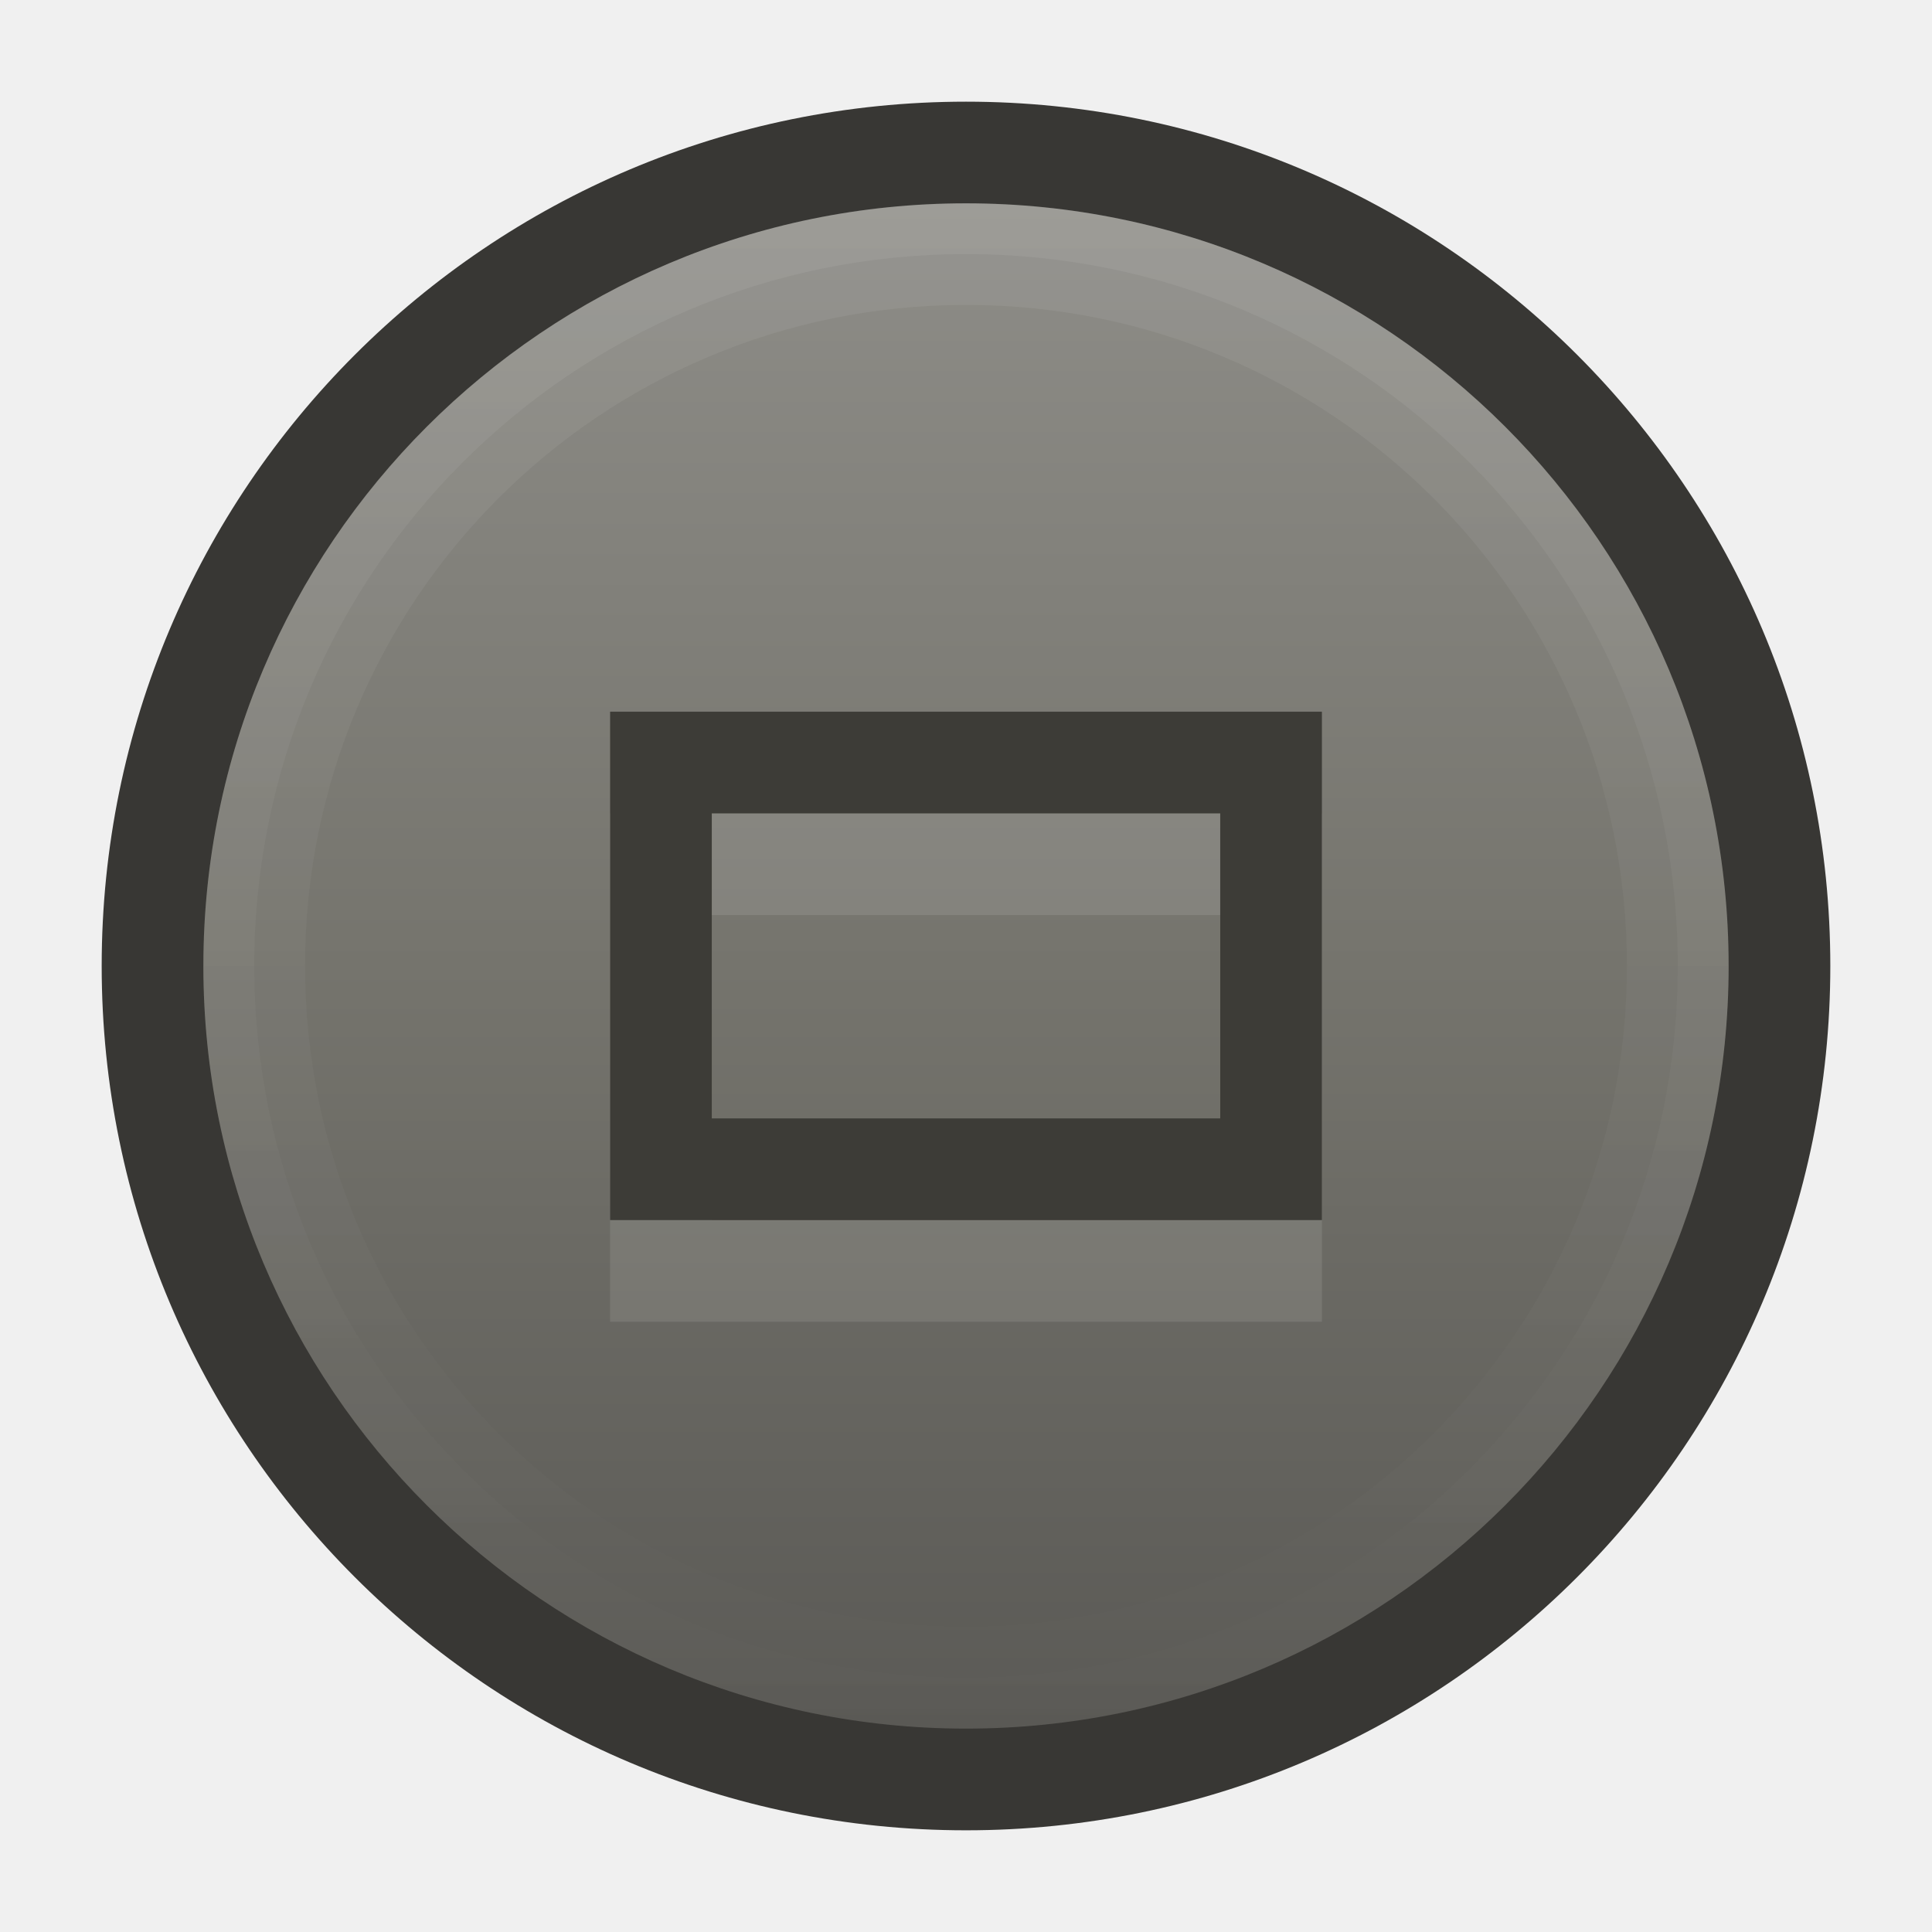
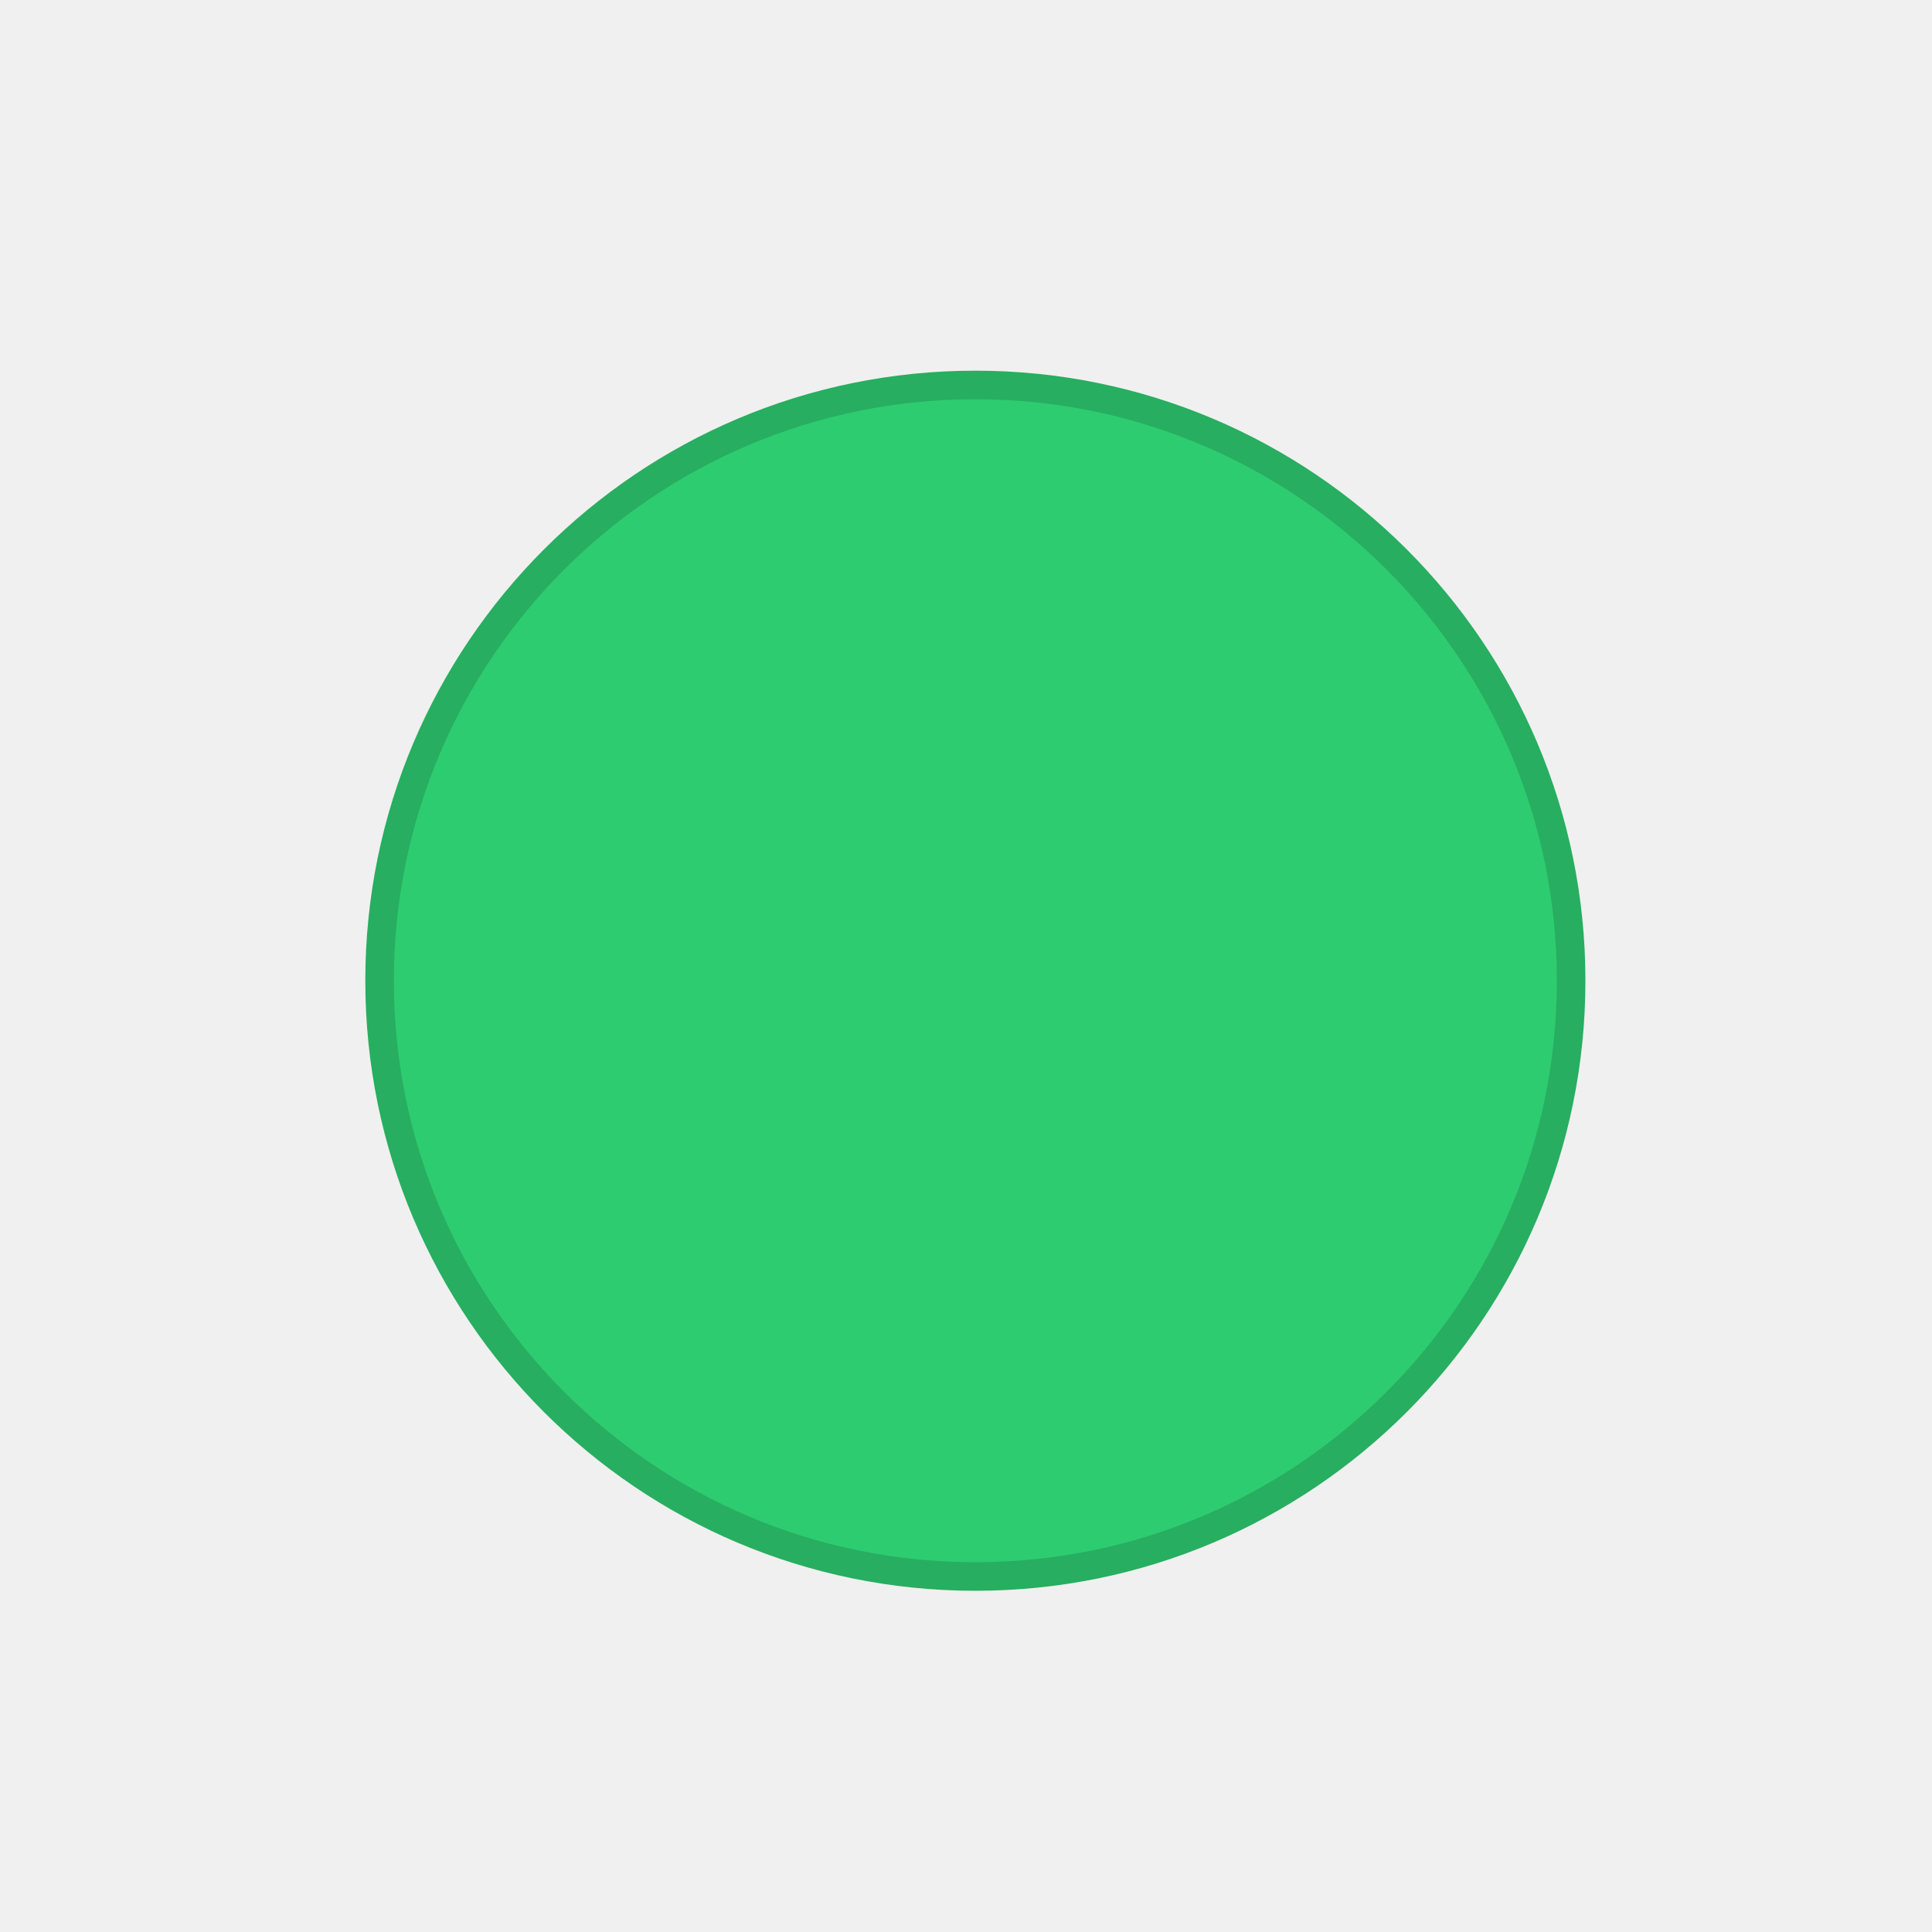
<svg xmlns="http://www.w3.org/2000/svg" xmlns:xlink="http://www.w3.org/1999/xlink" width="19" height="19" id="svg4875" version="1.1" viewBox="0 0 19 19">
  <defs id="defs4877">
    <linearGradient xlink:href="#linearGradient4809" id="linearGradient4795" gradientUnits="userSpaceOnUse" gradientTransform="translate(-1072.362,-1053.362)" x1="2" y1="1062.862" x2="17" y2="1062.862" />
    <linearGradient id="linearGradient4809">
      <stop style="stop-color:#5a5955;stop-opacity:1" offset="0" id="stop4511" />
      <stop id="stop4517" offset="0.5" style="stop-color:#75746d;stop-opacity:1" />
      <stop style="stop-color:#8e8d88;stop-opacity:1" offset="1" id="stop4513" />
    </linearGradient>
    <linearGradient xlink:href="#linearGradient4521" id="linearGradient4797" gradientUnits="userSpaceOnUse" gradientTransform="translate(2125.724,0)" x1="-1070.362" y1="9.5" x2="-1055.362" y2="9.5" />
    <linearGradient id="linearGradient4521">
      <stop style="stop-color:#ffffff;stop-opacity:1;" offset="0" id="stop4523" />
      <stop style="stop-color:#ffffff;stop-opacity:0;" offset="1" id="stop4525" />
    </linearGradient>
    <linearGradient xlink:href="#linearGradient4521" id="linearGradient4799" gradientUnits="userSpaceOnUse" gradientTransform="matrix(1.035712,0,0,1.035712,2163.681,-0.3392617)" x1="-1070.362" y1="9.5" x2="-1055.362" y2="9.5" />
-     <linearGradient id="linearGradient4809-2">
-       <stop style="stop-color:#5a5955;stop-opacity:1" offset="0" id="stop4511-6" />
-       <stop id="stop4517-5" offset="0.5" style="stop-color:#75746d;stop-opacity:1" />
-       <stop style="stop-color:#8e8d88;stop-opacity:1" offset="1" id="stop4513-6" />
-     </linearGradient>
-     <linearGradient id="linearGradient4521-2">
-       <stop style="stop-color:#ffffff;stop-opacity:1;" offset="0" id="stop4523-9" />
-       <stop style="stop-color:#ffffff;stop-opacity:0;" offset="1" id="stop4525-9" />
-     </linearGradient>
-     <linearGradient xlink:href="#linearGradient4809-2" id="linearGradient5782" gradientUnits="userSpaceOnUse" gradientTransform="translate(-1072.362,-1053.362)" x1="2" y1="1062.862" x2="17" y2="1062.862" />
-     <linearGradient xlink:href="#linearGradient4521-2" id="linearGradient7597" gradientUnits="userSpaceOnUse" gradientTransform="matrix(0,1,1,0,0,2125.724)" x1="-1070.362" y1="9.5" x2="-1055.362" y2="9.5" />
-     <linearGradient xlink:href="#linearGradient4521-2" id="linearGradient7605" gradientUnits="userSpaceOnUse" gradientTransform="matrix(0,1.035712,1.035712,0,-0.3392617,2163.681)" x1="-1070.362" y1="9.5" x2="-1055.362" y2="9.5" />
  </defs>
  <g id="layer1" transform="translate(287.3571,-522.8622)">
-     <use x="0" y="0" xlink:href="#g4783" id="use4830" transform="translate(-71.16345,-1065.616)" width="100%" height="100%" />
-     <g transform="translate(-287.3571,-530.5)" id="g4783">
-       <circle style="color:#000000;fill:#383734;fill-opacity:1;fill-rule:nonzero;stroke:none;stroke-width:8;marker:none;visibility:visible;display:inline;overflow:visible;enable-background:accumulate" id="circle4785" cx="9.5" cy="1062.862" r="8.5" d="m 18,1062.862 a 8.5,8.5 0 0 1 -8.5,8.5 8.5,8.5 0 0 1 -8.5,-8.5 8.5,8.5 0 0 1 8.5,-8.5 8.5,8.5 0 0 1 8.5,8.5 z" />
-       <circle r="7.5" cy="9.5" cx="-1062.862" id="circle4787" style="color:#000000;fill:url(#linearGradient5782);fill-opacity:1;fill-rule:nonzero;stroke:none;stroke-width:8;marker:none;visibility:visible;display:inline;overflow:visible;enable-background:accumulate" transform="matrix(0,-1,1,0,0,0)" d="m -1055.362,9.5 a 7.5,7.5 0 0 1 -7.5,7.5 7.5,7.5 0 0 1 -7.5,-7.5 7.5,7.5 0 0 1 7.5,-7.5 7.5,7.5 0 0 1 7.5,7.5 z" />
-       <path style="font-style:normal;font-variant:normal;font-weight:normal;font-stretch:normal;text-indent:0;text-align:start;text-decoration:none;line-height:normal;letter-spacing:normal;word-spacing:normal;text-transform:none;direction:ltr;block-progression:tb;writing-mode:lr-tb;text-anchor:start;baseline-shift:baseline;opacity:0.07;color:#000000;color-interpolation:sRGB;color-interpolation-filters:linearRGB;fill:url(#linearGradient7597);fill-opacity:1;stroke:none;stroke-width:1;marker:none;visibility:visible;display:inline;overflow:visible;isolation:auto;mix-blend-mode:normal;enable-background:accumulate;clip-rule:nonzero;color-rendering:auto;image-rendering:auto;shape-rendering:auto;text-rendering:auto;font-family:sans-serif;-inkscape-font-specification:sans-serif" d="m 2,1062.861 c 0,-4.136 3.364,-7.5 7.5,-7.5 4.136,0 7.5,3.364 7.5,7.5 0,4.136 -3.364,7.5 -7.5,7.5 -4.136,0 -7.5,-3.364 -7.5,-7.5 z m 1,0 c 0,3.596 2.904,6.5 6.5,6.5 3.596,0 6.5,-2.904 6.5,-6.5 0,-3.596 -2.904,-6.5 -6.5,-6.5 -3.596,0 -6.5,2.904 -6.5,6.5 z" id="circle4789" />
-       <path style="font-style:normal;font-variant:normal;font-weight:normal;font-stretch:normal;text-indent:0;text-align:start;text-decoration:none;line-height:normal;letter-spacing:normal;word-spacing:normal;text-transform:none;direction:ltr;block-progression:tb;writing-mode:lr-tb;text-anchor:start;baseline-shift:baseline;opacity:0.07;color:#000000;color-interpolation:sRGB;color-interpolation-filters:linearRGB;fill:url(#linearGradient7605);fill-opacity:1;stroke:none;stroke-width:0.5;marker:none;visibility:visible;display:inline;overflow:visible;isolation:auto;mix-blend-mode:normal;enable-background:accumulate;clip-rule:nonzero;color-rendering:auto;image-rendering:auto;shape-rendering:auto;text-rendering:auto;font-family:sans-serif;-inkscape-font-specification:sans-serif" d="m 2,1062.861 c 0,-4.139 3.361,-7.5 7.5,-7.5 4.139,0 7.5,3.361 7.5,7.5 0,4.139 -3.361,7.5 -7.5,7.5 -4.139,0 -7.5,-3.361 -7.5,-7.5 z m 0.5,0 c 0,3.869 3.131,7 7,7 3.869,0 7,-3.131 7,-7 0,-3.869 -3.131,-7 -7,-7 -3.869,0 -7,3.131 -7,7 z" id="circle4791" />
-       <rect style="color:#000000;fill:none;stroke:none;stroke-width:1;marker:none;visibility:visible;display:inline;overflow:visible;enable-background:accumulate" id="rect4793" width="19" height="19" x="-7.3563765e-06" y="1053.362" />
-     </g>
-     <path style="font-style:normal;font-variant:normal;font-weight:normal;font-stretch:normal;text-indent:0;text-align:start;text-decoration:none;line-height:normal;letter-spacing:normal;word-spacing:normal;text-transform:none;direction:ltr;block-progression:tb;writing-mode:lr-tb;text-anchor:start;baseline-shift:baseline;opacity:0.1;color:#000000;color-interpolation:sRGB;color-interpolation-filters:linearRGB;fill:#ffffff;fill-opacity:1;stroke:none;stroke-width:1;marker:none;visibility:visible;display:inline;overflow:visible;isolation:auto;mix-blend-mode:normal;enable-background:accumulate;clip-rule:nonzero;color-rendering:auto;image-rendering:auto;shape-rendering:auto;text-rendering:auto;font-family:sans-serif;-inkscape-font-specification:sans-serif" d="m -281.357,530.861 0,0.5 0,4.5 7,0 0,-5 -7,0 z m 1,1 5,0 0,3 -5,0 0,-3 z" id="rect4840" />
-     <path style="font-style:normal;font-variant:normal;font-weight:normal;font-stretch:normal;text-indent:0;text-align:start;text-decoration:none;line-height:normal;letter-spacing:normal;word-spacing:normal;text-transform:none;direction:ltr;block-progression:tb;writing-mode:lr-tb;text-anchor:start;baseline-shift:baseline;color:#000000;color-interpolation:sRGB;color-interpolation-filters:linearRGB;fill:#3d3c37;fill-opacity:1;stroke:none;stroke-width:1;marker:none;visibility:visible;display:inline;overflow:visible;isolation:auto;mix-blend-mode:normal;enable-background:accumulate;clip-rule:nonzero;color-rendering:auto;image-rendering:auto;shape-rendering:auto;text-rendering:auto;font-family:sans-serif;-inkscape-font-specification:sans-serif" d="m -281.357,529.861 0,0.5 0,4.5 7,0 0,-5 -7,0 z m 1,1 5,0 0,3 -5,0 0,-3 z" id="rect4838" />
+     <ellipse style="fill:#2ecc71;fill-opacity:1;stroke:#27ae60;stroke-width:0.281;stroke-miterlimit:4;stroke-dasharray:none;stroke-opacity:1" id="path4157" cx="-277.765" cy="532.507" rx="5.859" ry="5.859" />
  </g>
</svg>
